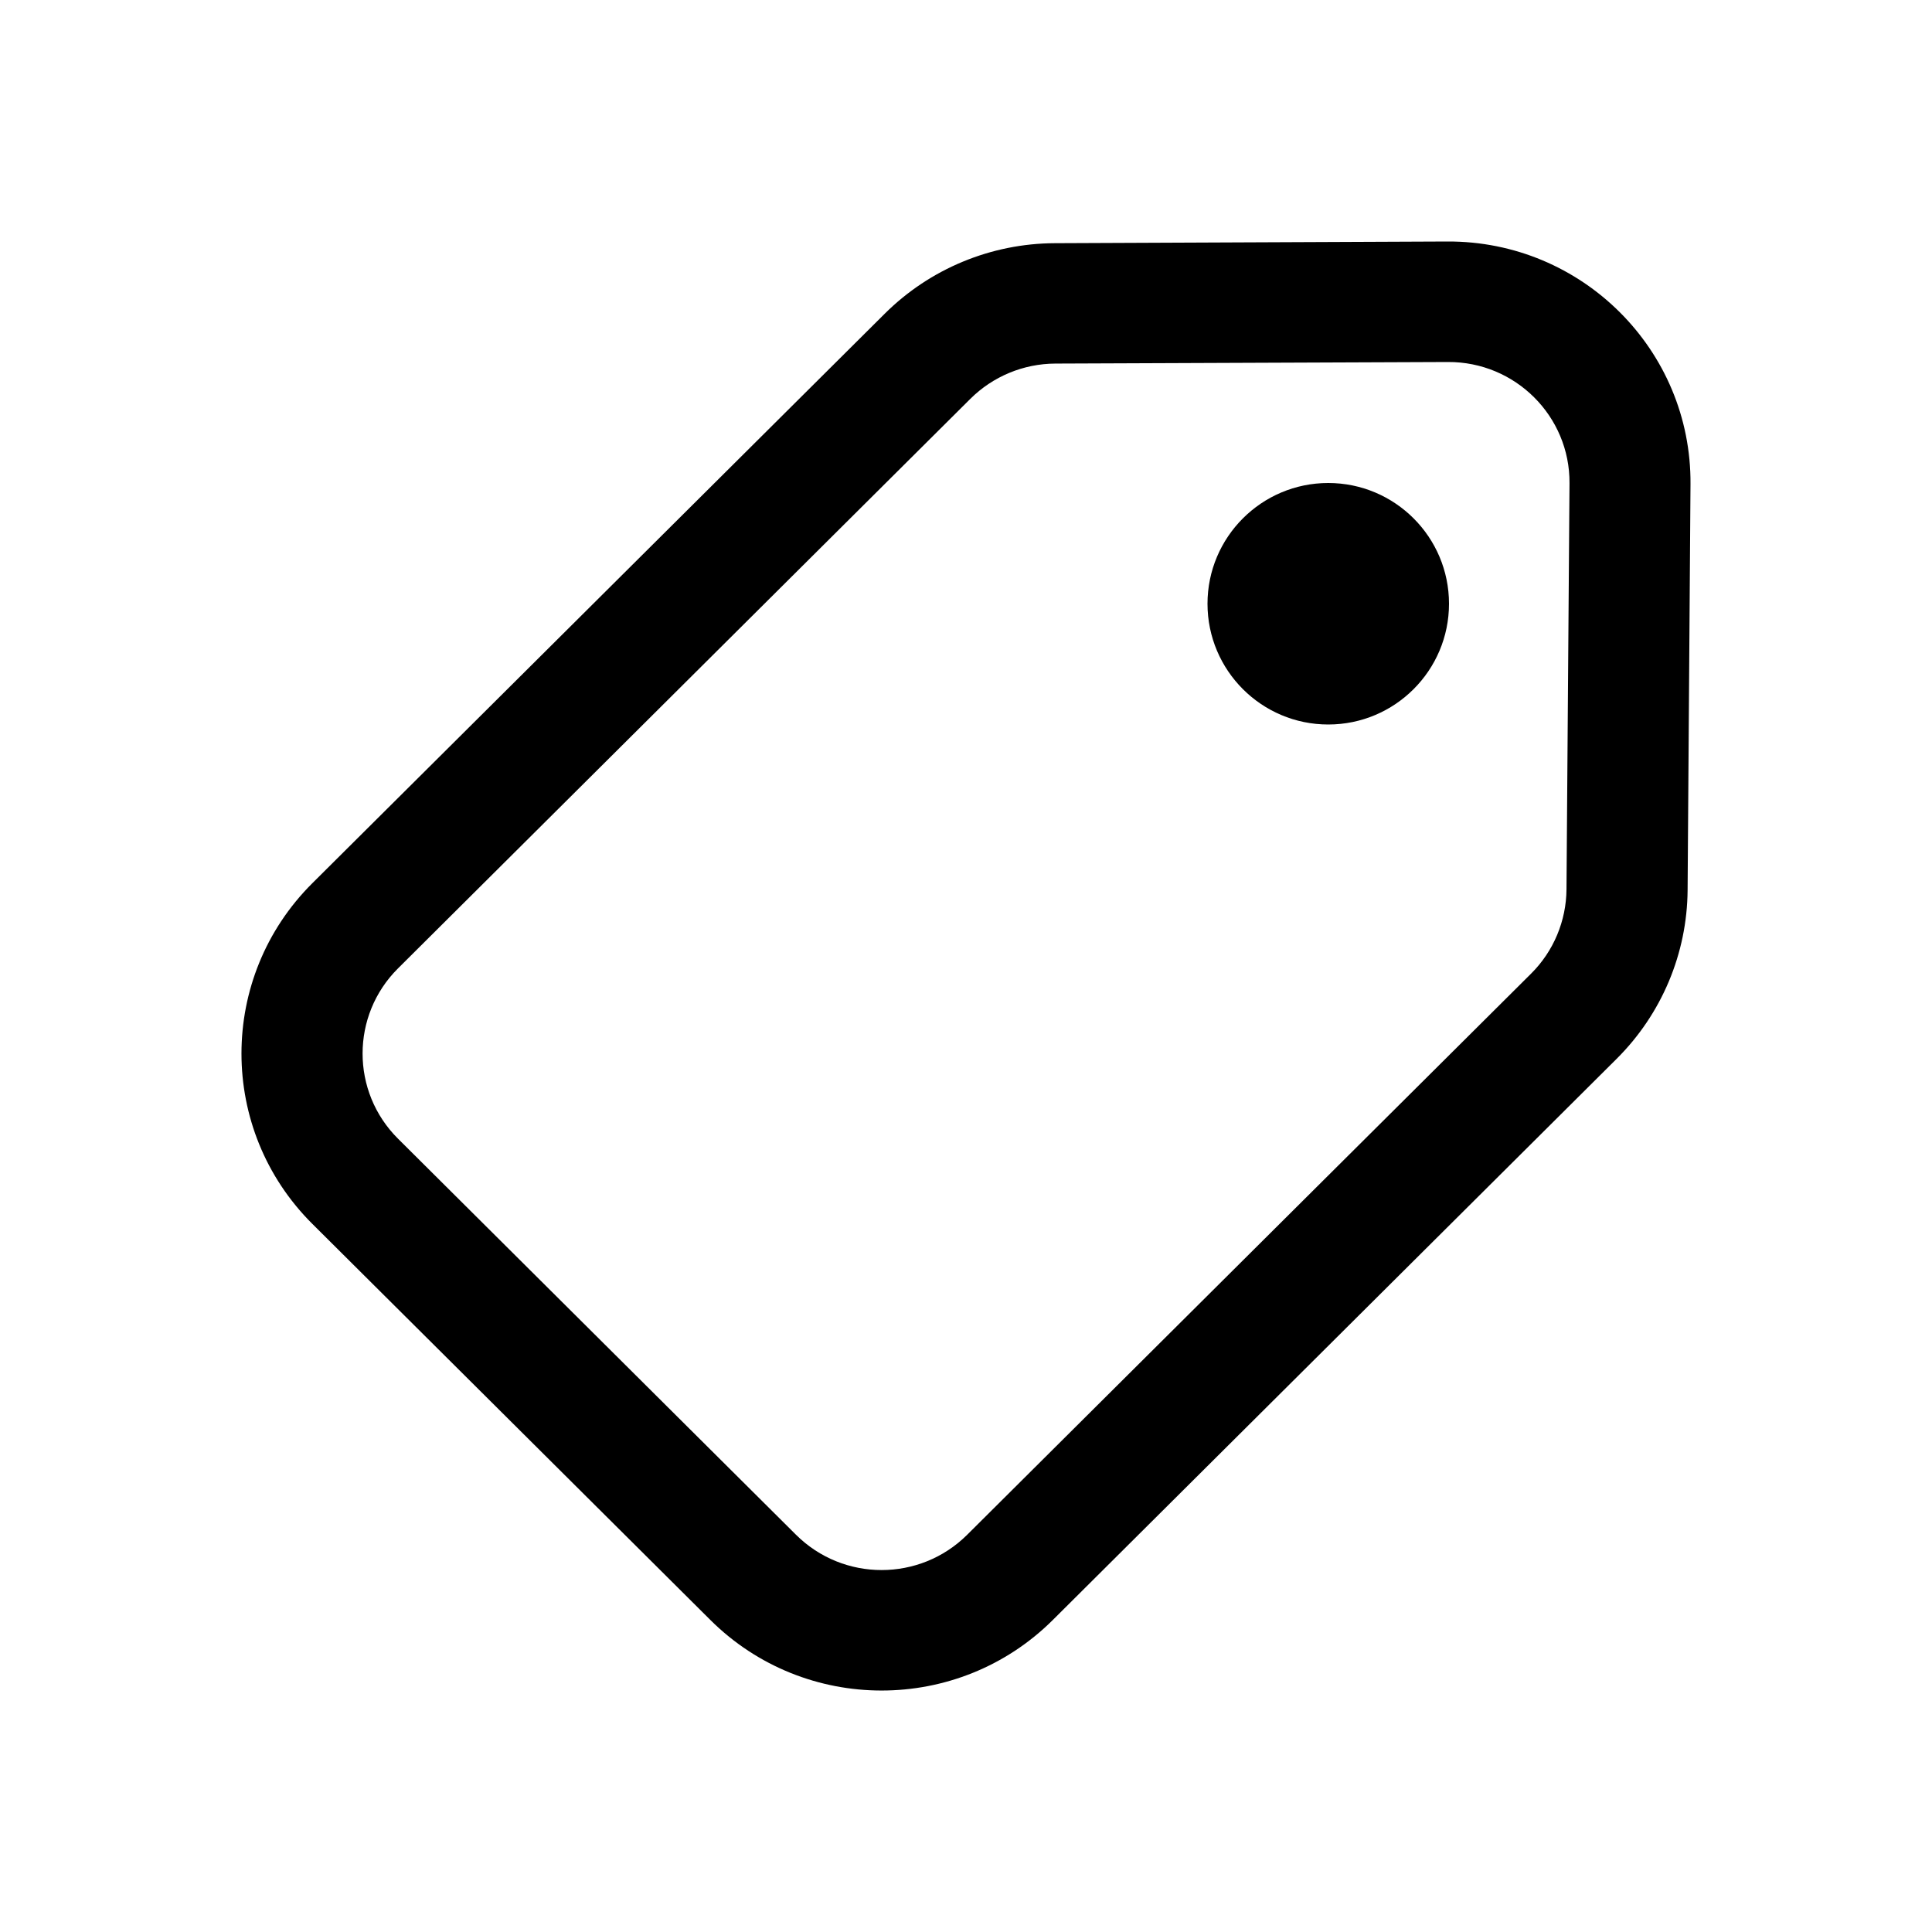
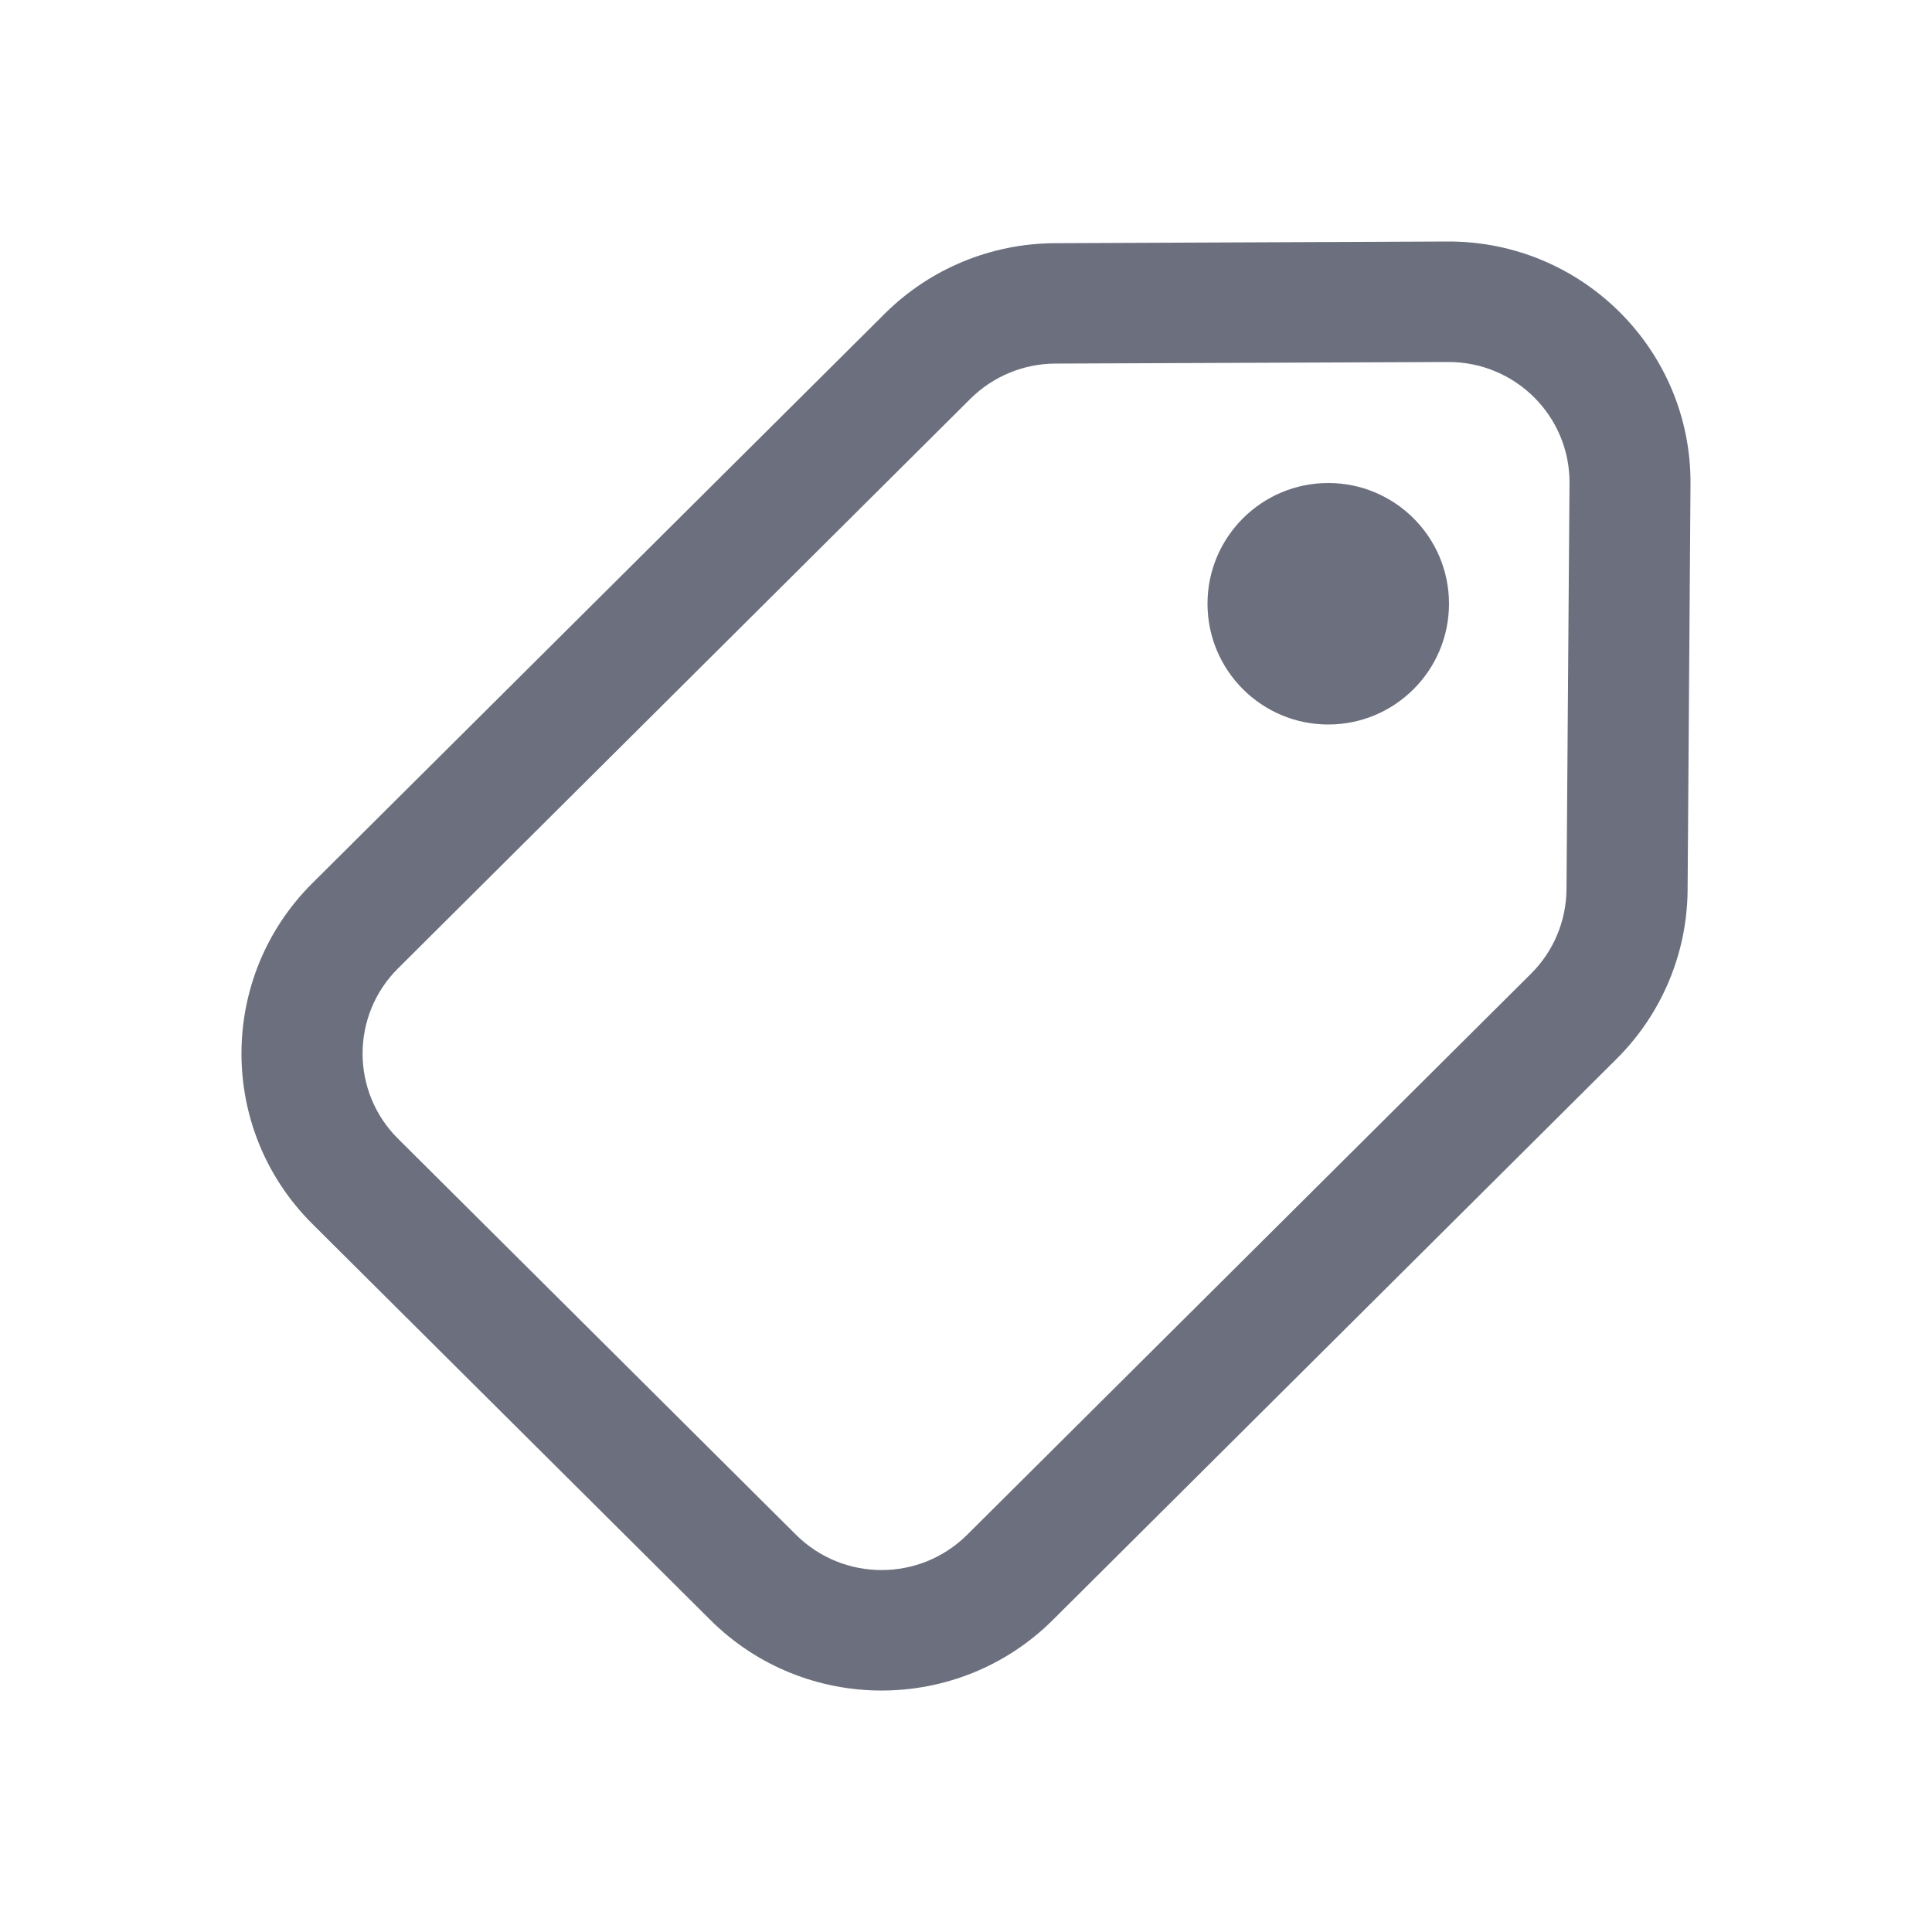
- <svg xmlns="http://www.w3.org/2000/svg" width="16" height="16" viewBox="0 0 16 16" fill="currentColor">
-   <path d="M11 6C10.448 6 10 5.552 10 5C10 4.448 10.448 4 11 4C11.552 4 12 4.448 12 5C12 5.552 11.552 6 11 6ZM2.587 10.136C1.804 9.357 1.804 8.093 2.587 7.314L7.327 2.598C7.701 2.226 8.207 2.016 8.736 2.014L11.987 2C13.103 1.995 14.008 2.899 14 4.009L13.976 7.372C13.972 7.897 13.761 8.398 13.388 8.769L8.719 13.416C7.936 14.195 6.666 14.195 5.883 13.416L2.587 10.136ZM3.296 8.02C2.905 8.409 2.905 9.041 3.296 9.43L6.592 12.71C6.984 13.1 7.618 13.1 8.01 12.71L12.68 8.063C12.866 7.878 12.971 7.627 12.973 7.365L12.998 4.002C13.002 3.447 12.549 2.995 11.991 2.998L8.74 3.011C8.476 3.012 8.223 3.117 8.036 3.303L3.296 8.02Z" />
+ <svg xmlns="http://www.w3.org/2000/svg" width="16" height="16" viewBox="0 0 16 16">
+   <path d="M11 6C10.448 6 10 5.552 10 5C10 4.448 10.448 4 11 4C11.552 4 12 4.448 12 5C12 5.552 11.552 6 11 6ZM2.587 10.136C1.804 9.357 1.804 8.093 2.587 7.314L7.327 2.598C7.701 2.226 8.207 2.016 8.736 2.014L11.987 2C13.103 1.995 14.008 2.899 14 4.009L13.976 7.372C13.972 7.897 13.761 8.398 13.388 8.769L8.719 13.416C7.936 14.195 6.666 14.195 5.883 13.416L2.587 10.136ZM3.296 8.02C2.905 8.409 2.905 9.041 3.296 9.43L6.592 12.71C6.984 13.1 7.618 13.1 8.01 12.71L12.68 8.063C12.866 7.878 12.971 7.627 12.973 7.365L12.998 4.002C13.002 3.447 12.549 2.995 11.991 2.998L8.74 3.011C8.476 3.012 8.223 3.117 8.036 3.303L3.296 8.02Z" fill="#6C707E" />
</svg>
